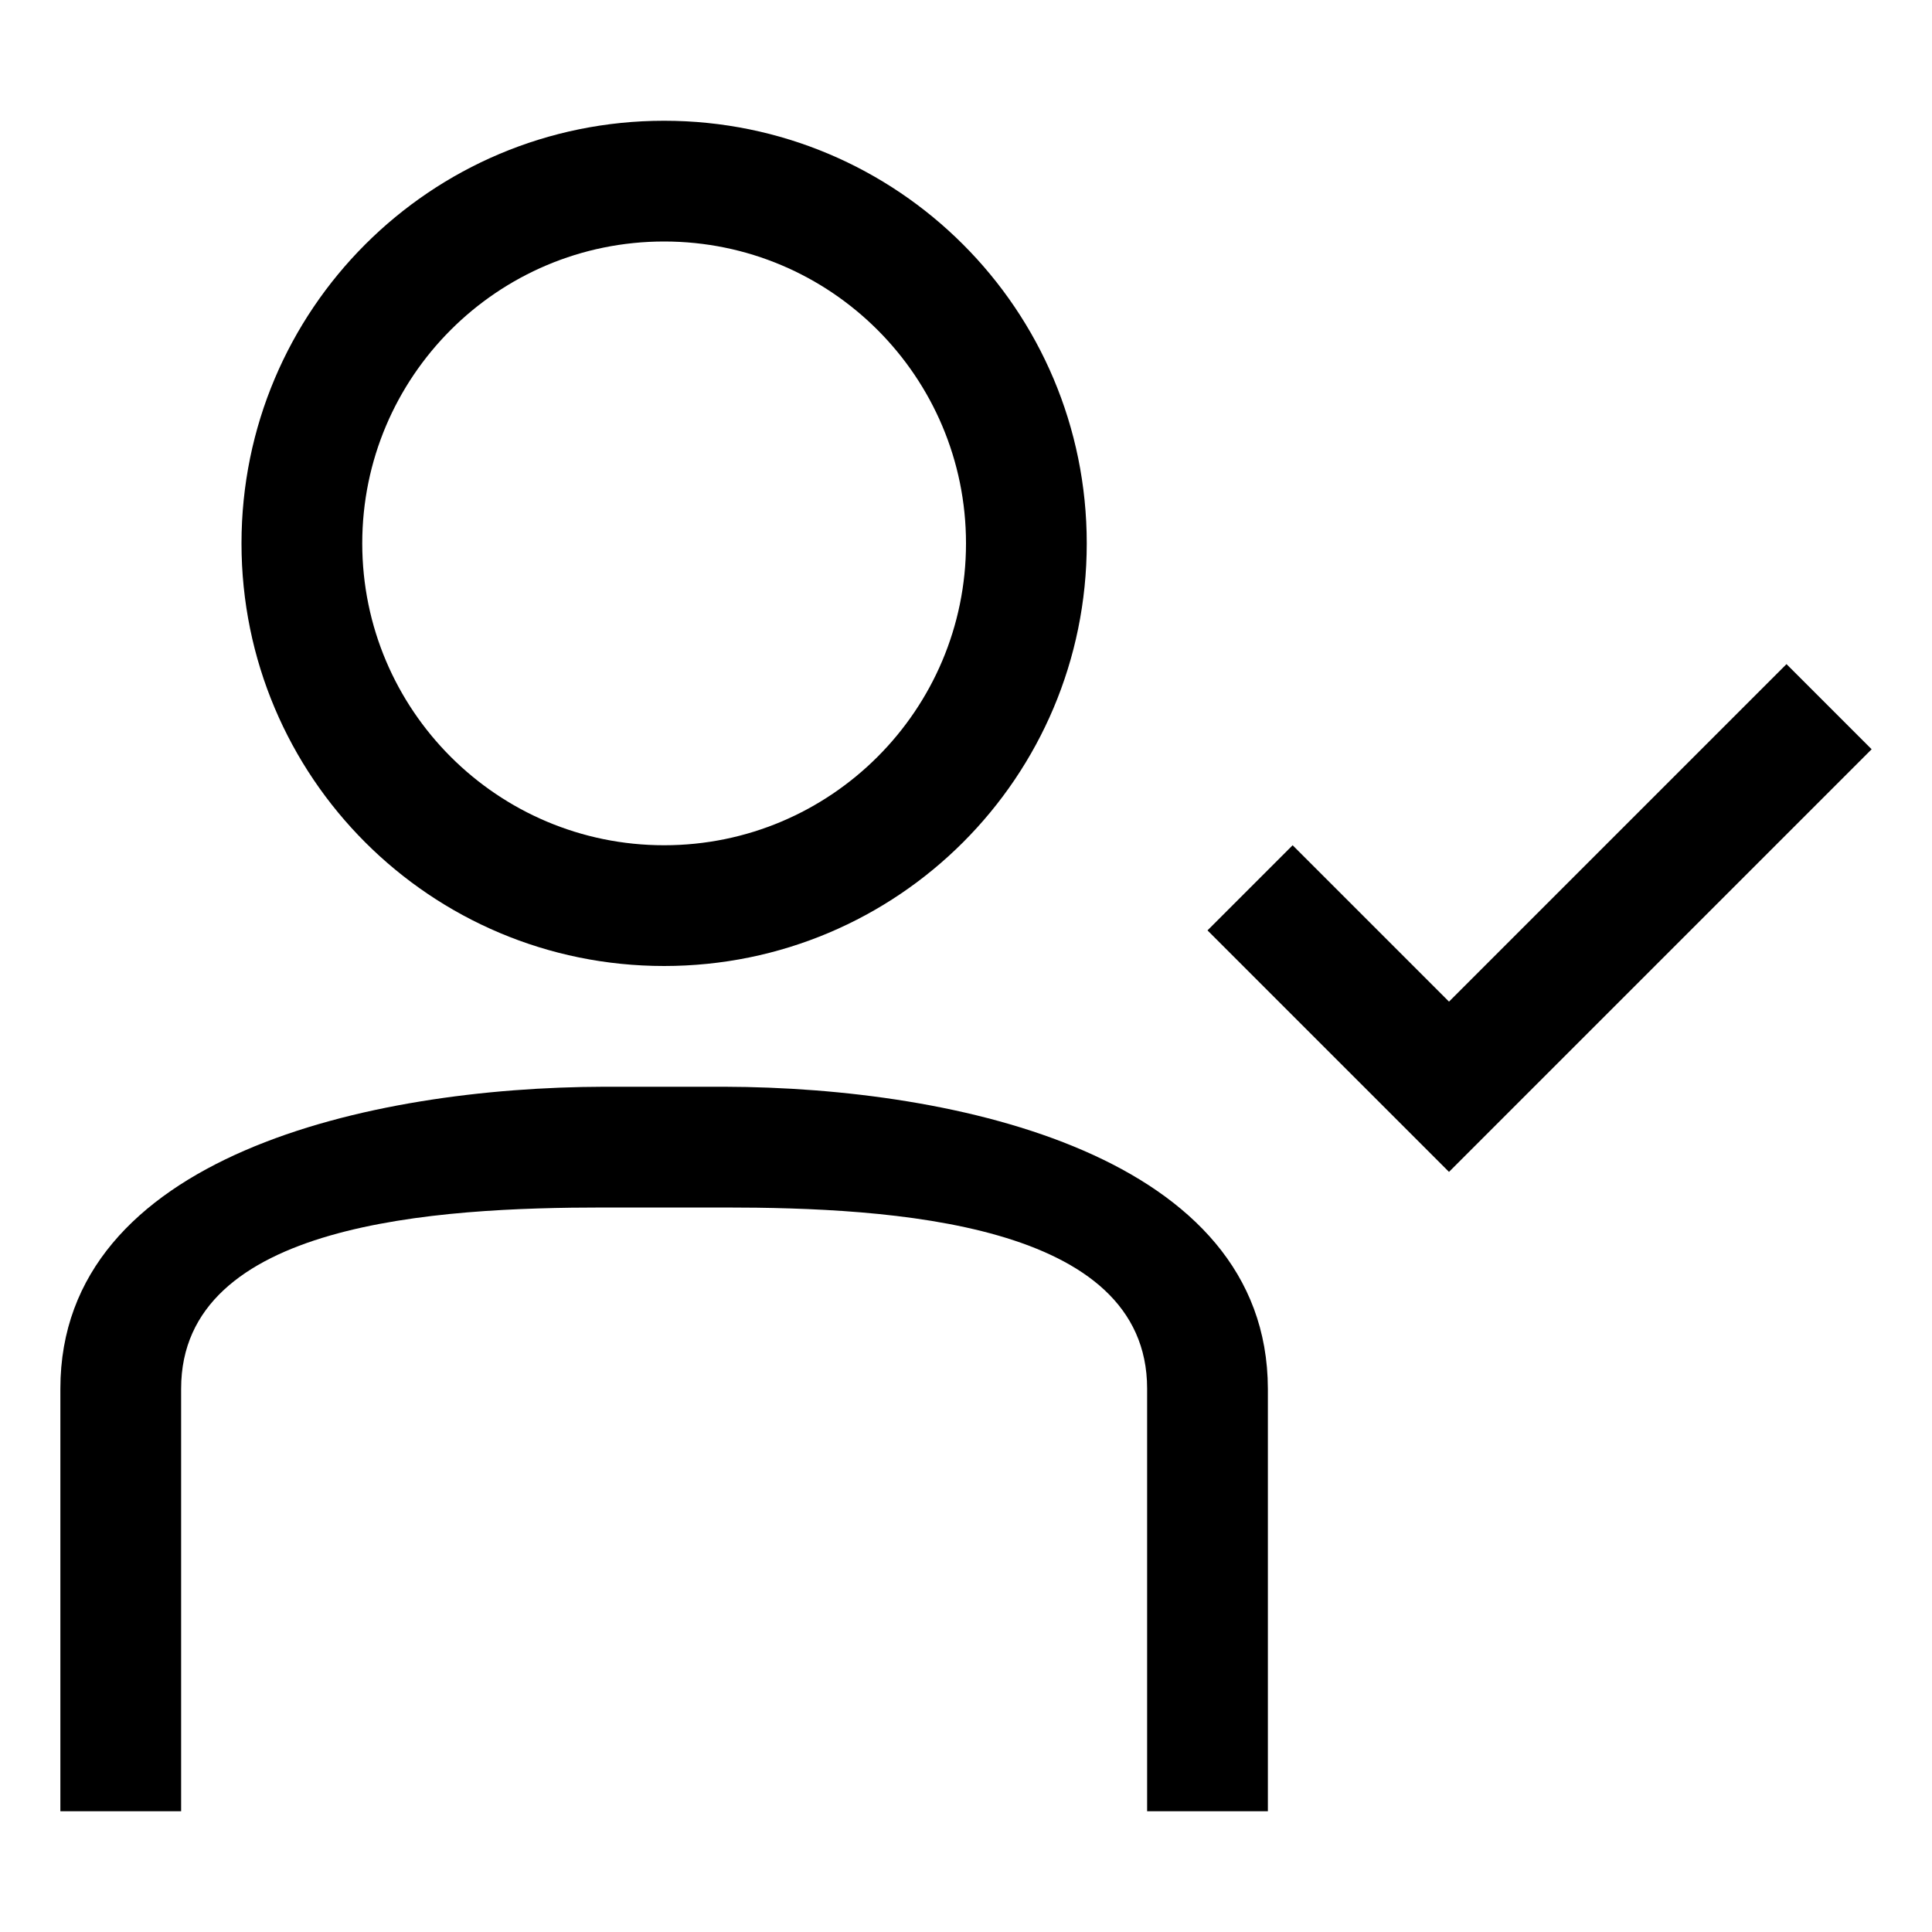
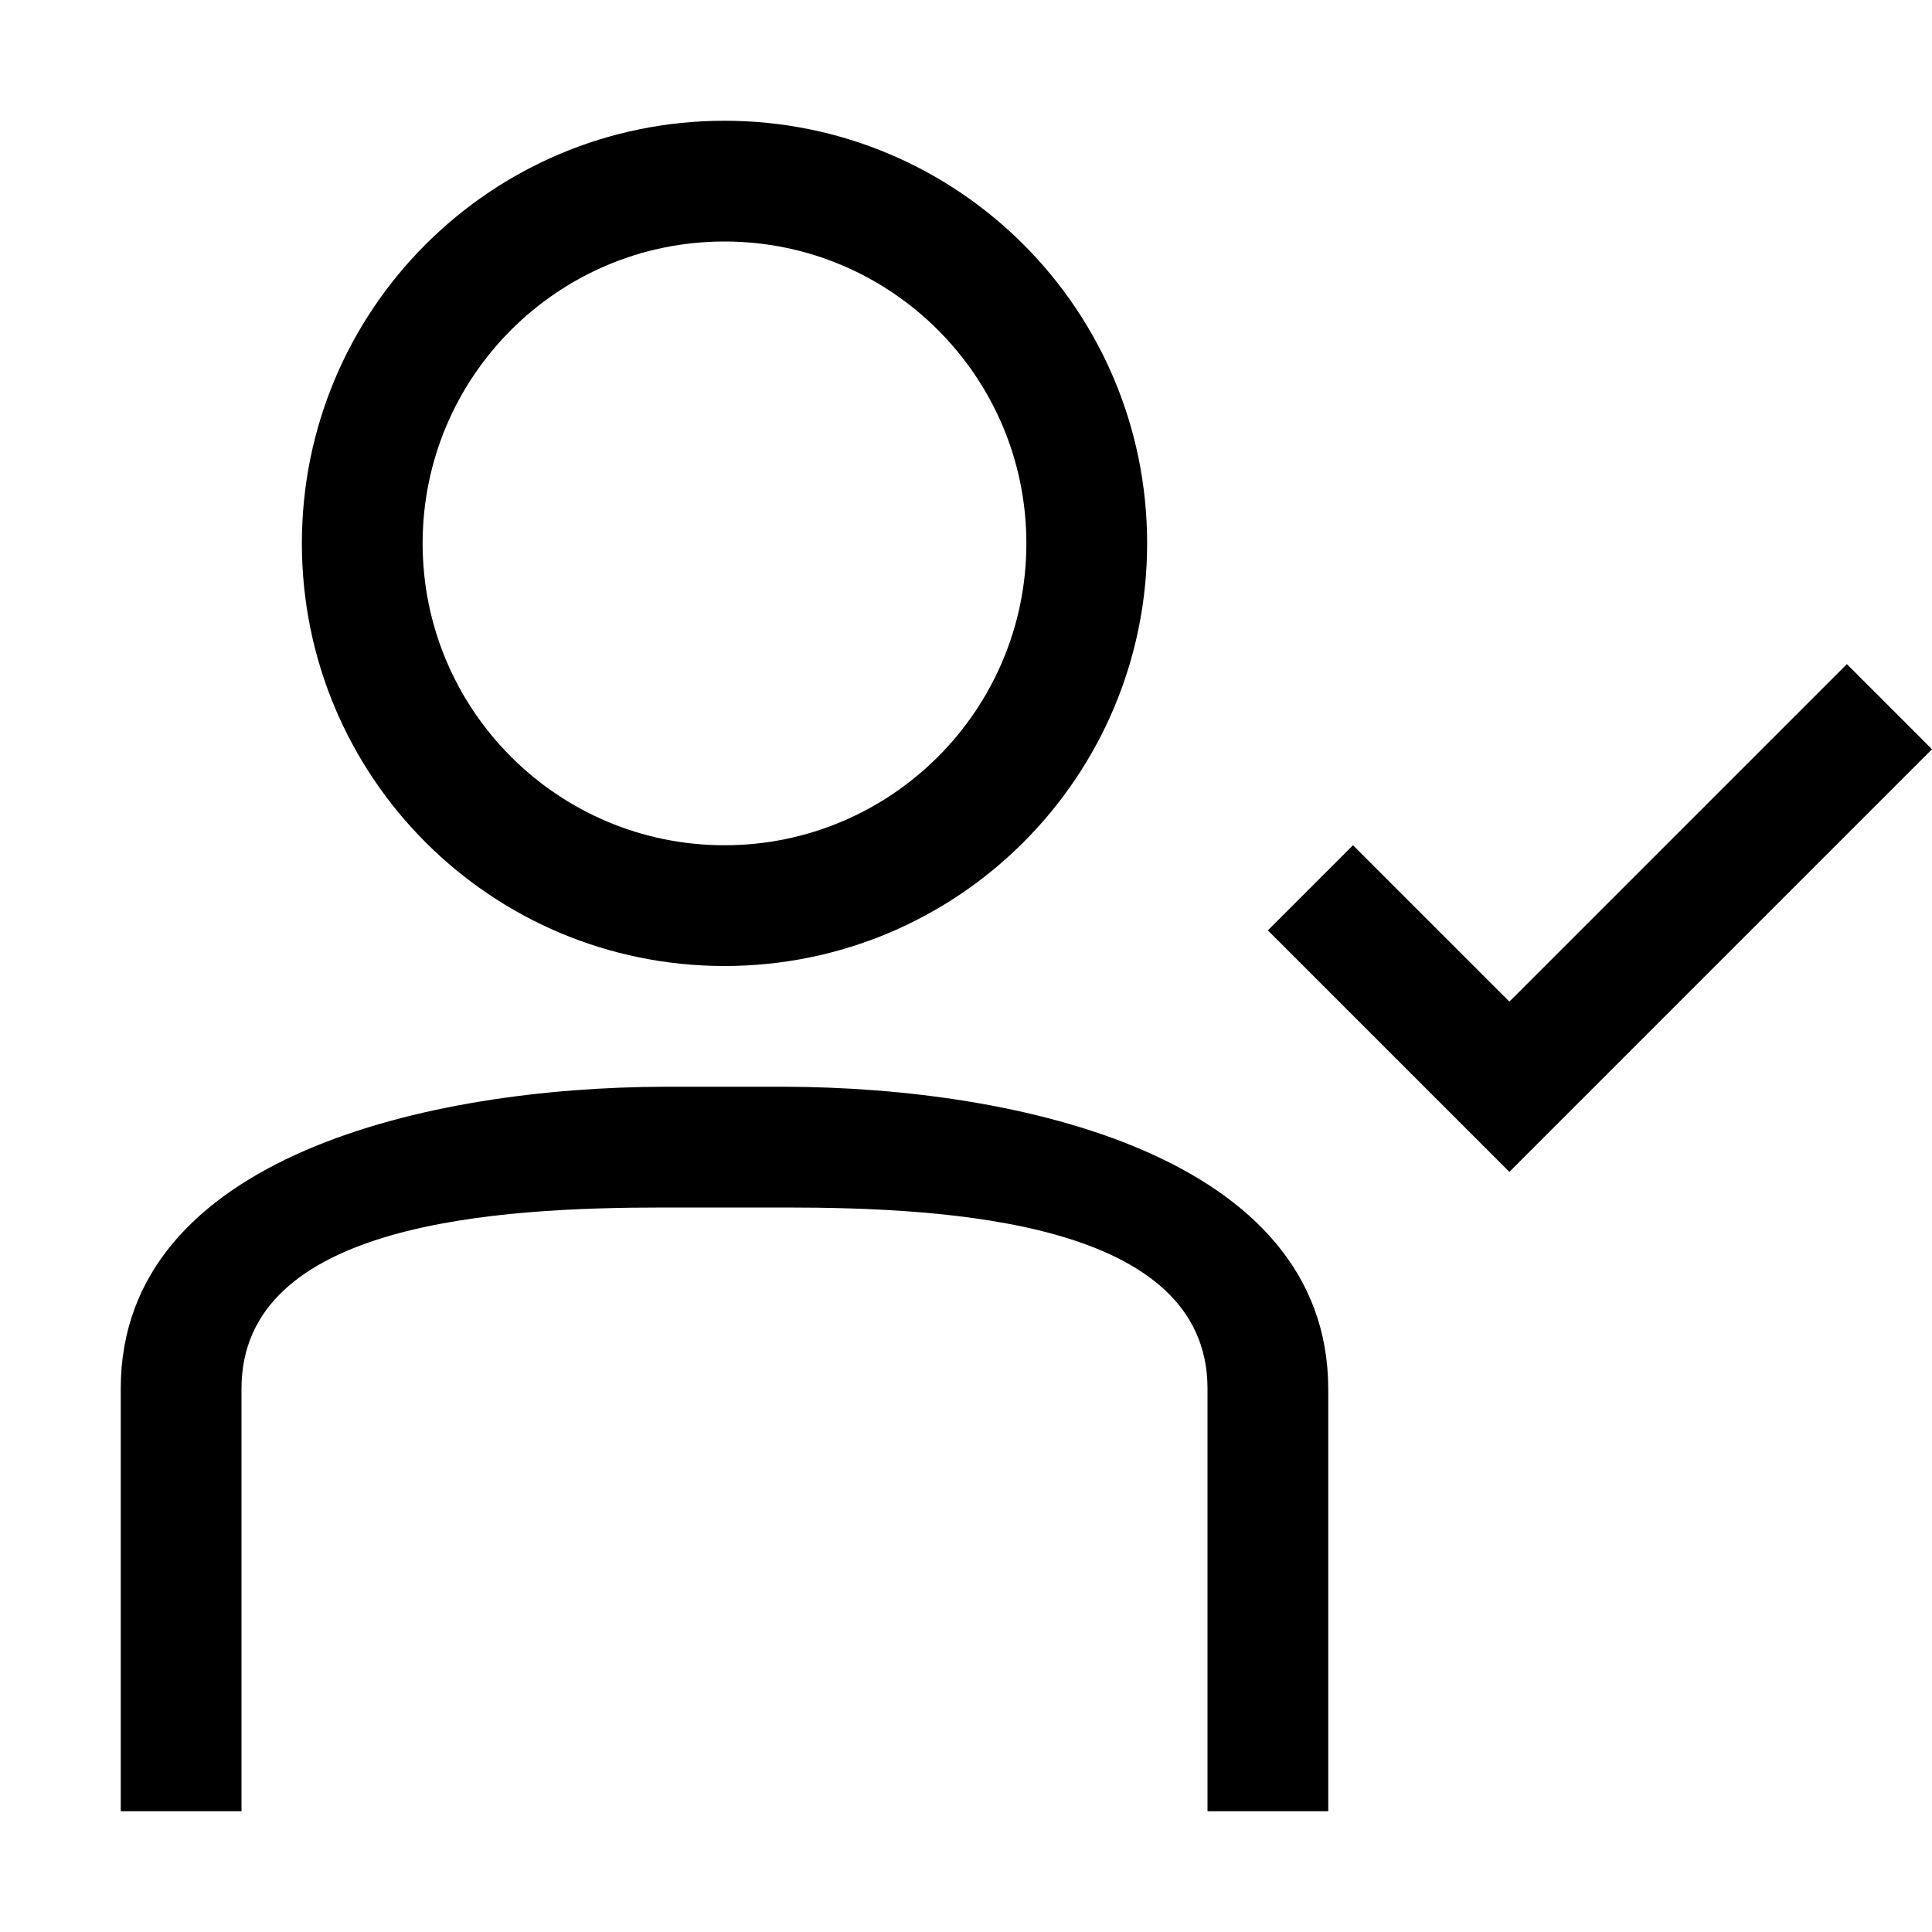
<svg xmlns="http://www.w3.org/2000/svg" width="32" height="32" viewBox="0 0 32 32" fill="none">
-   <path fill-rule="evenodd" clip-rule="evenodd" d="M11 4C13.76 4 16 6.24 16 9C16 11.76 13.76 14 11 14C8.24 14 6 11.76 6 9C6 6.24 8.24 4 11 4ZM11 2C7.13 2 4 5.13 4 9C4 12.87 7.13 16 11 16C14.87 16 18 12.87 18 9C18 5.13 14.87 2 11 2ZM21 23V30H19V23C19 20.24 14.76 20 12 20H10C7.24 20 3 20.24 3 23V30H1V23C1 19.14 6.14 18.01 10 18H12C15.86 18.01 20.99 19.14 21 23ZM21.41 14L24 16.59L29.59 11L31 12.41L24 19.41L20 15.41L21.41 14Z" fill="black" />
+   <path fill-rule="evenodd" clip-rule="evenodd" d="M12 4C14.76 4 17 6.24 17 9C17 11.76 14.76 14 12 14C9.24 14 7 11.76 7 9C7 6.24 9.24 4 12 4ZM12 2C8.13 2 5 5.13 5 9C5 12.87 8.13 16 12 16C15.87 16 19 12.87 19 9C19 5.13 15.87 2 12 2ZM22 23V30H20V23C20 20.24 15.76 20 13 20H11C8.24 20 4 20.24 4 23V30H2V23C2 19.14 7.14 18.01 11 18H13C16.86 18.01 21.99 19.14 22 23ZM22.41 14L25 16.59L30.59 11L32 12.41L25 19.41L21 15.41L22.41 14Z" fill="black" />
</svg>
